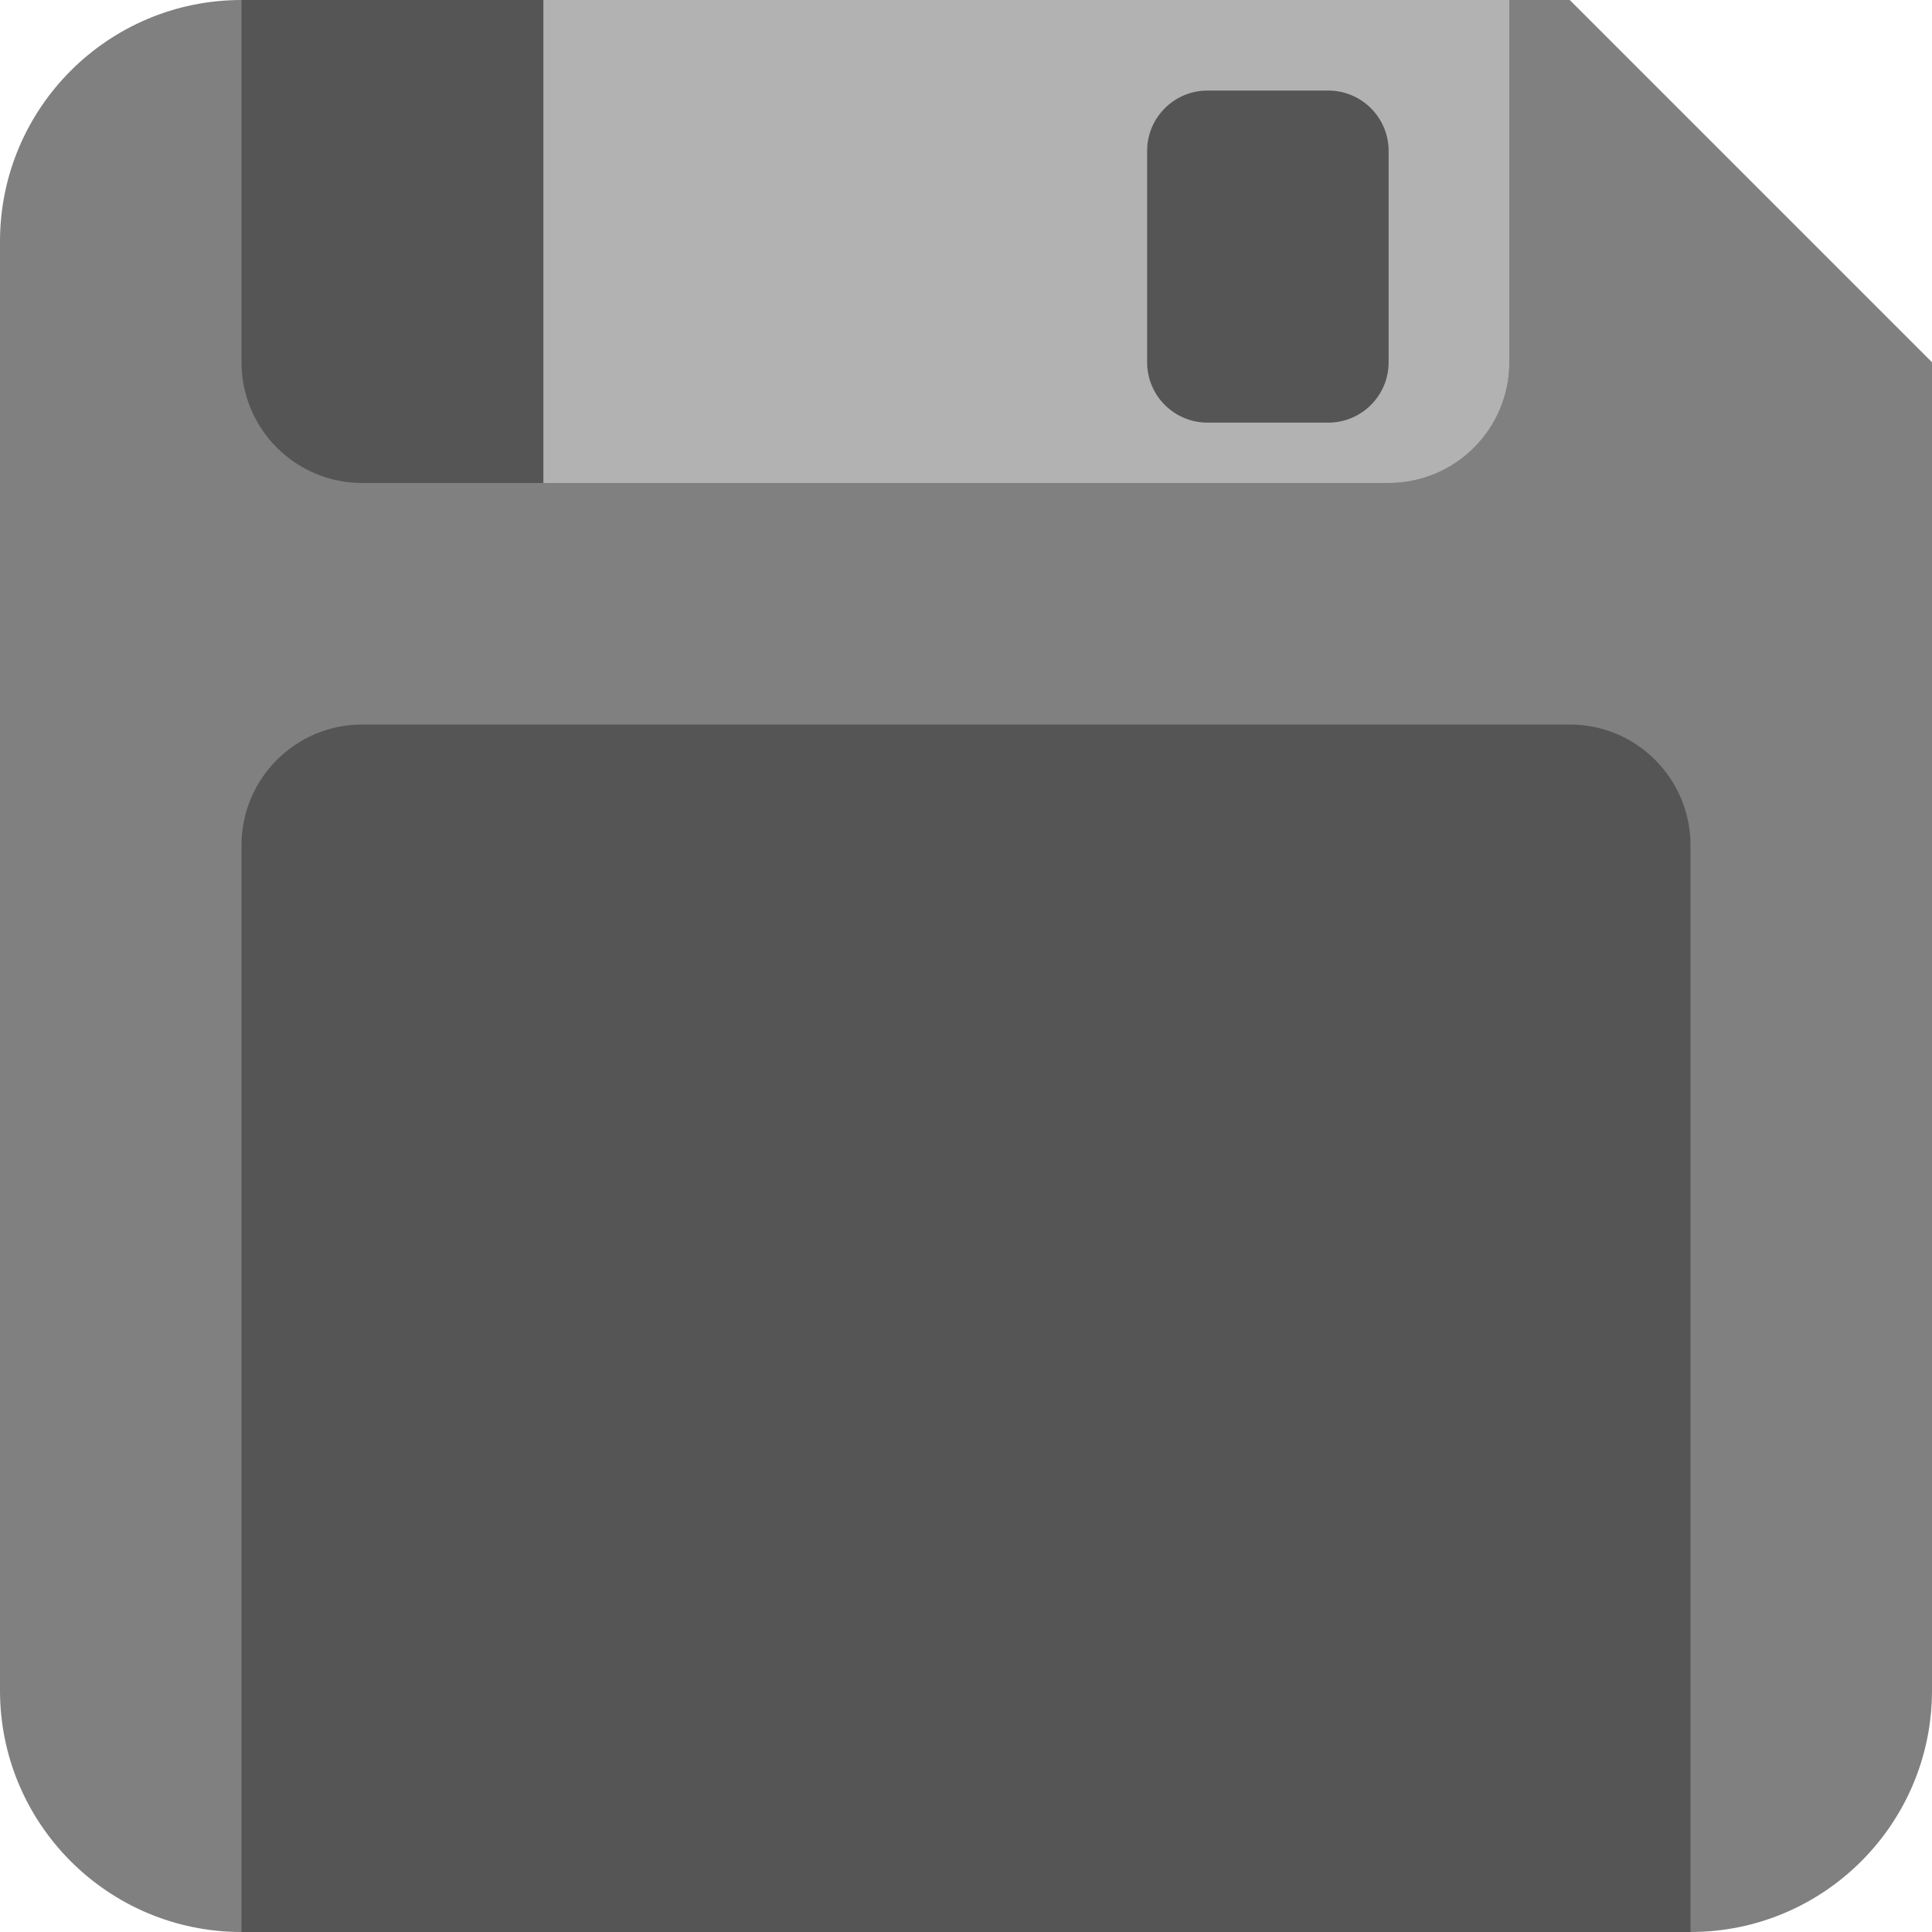
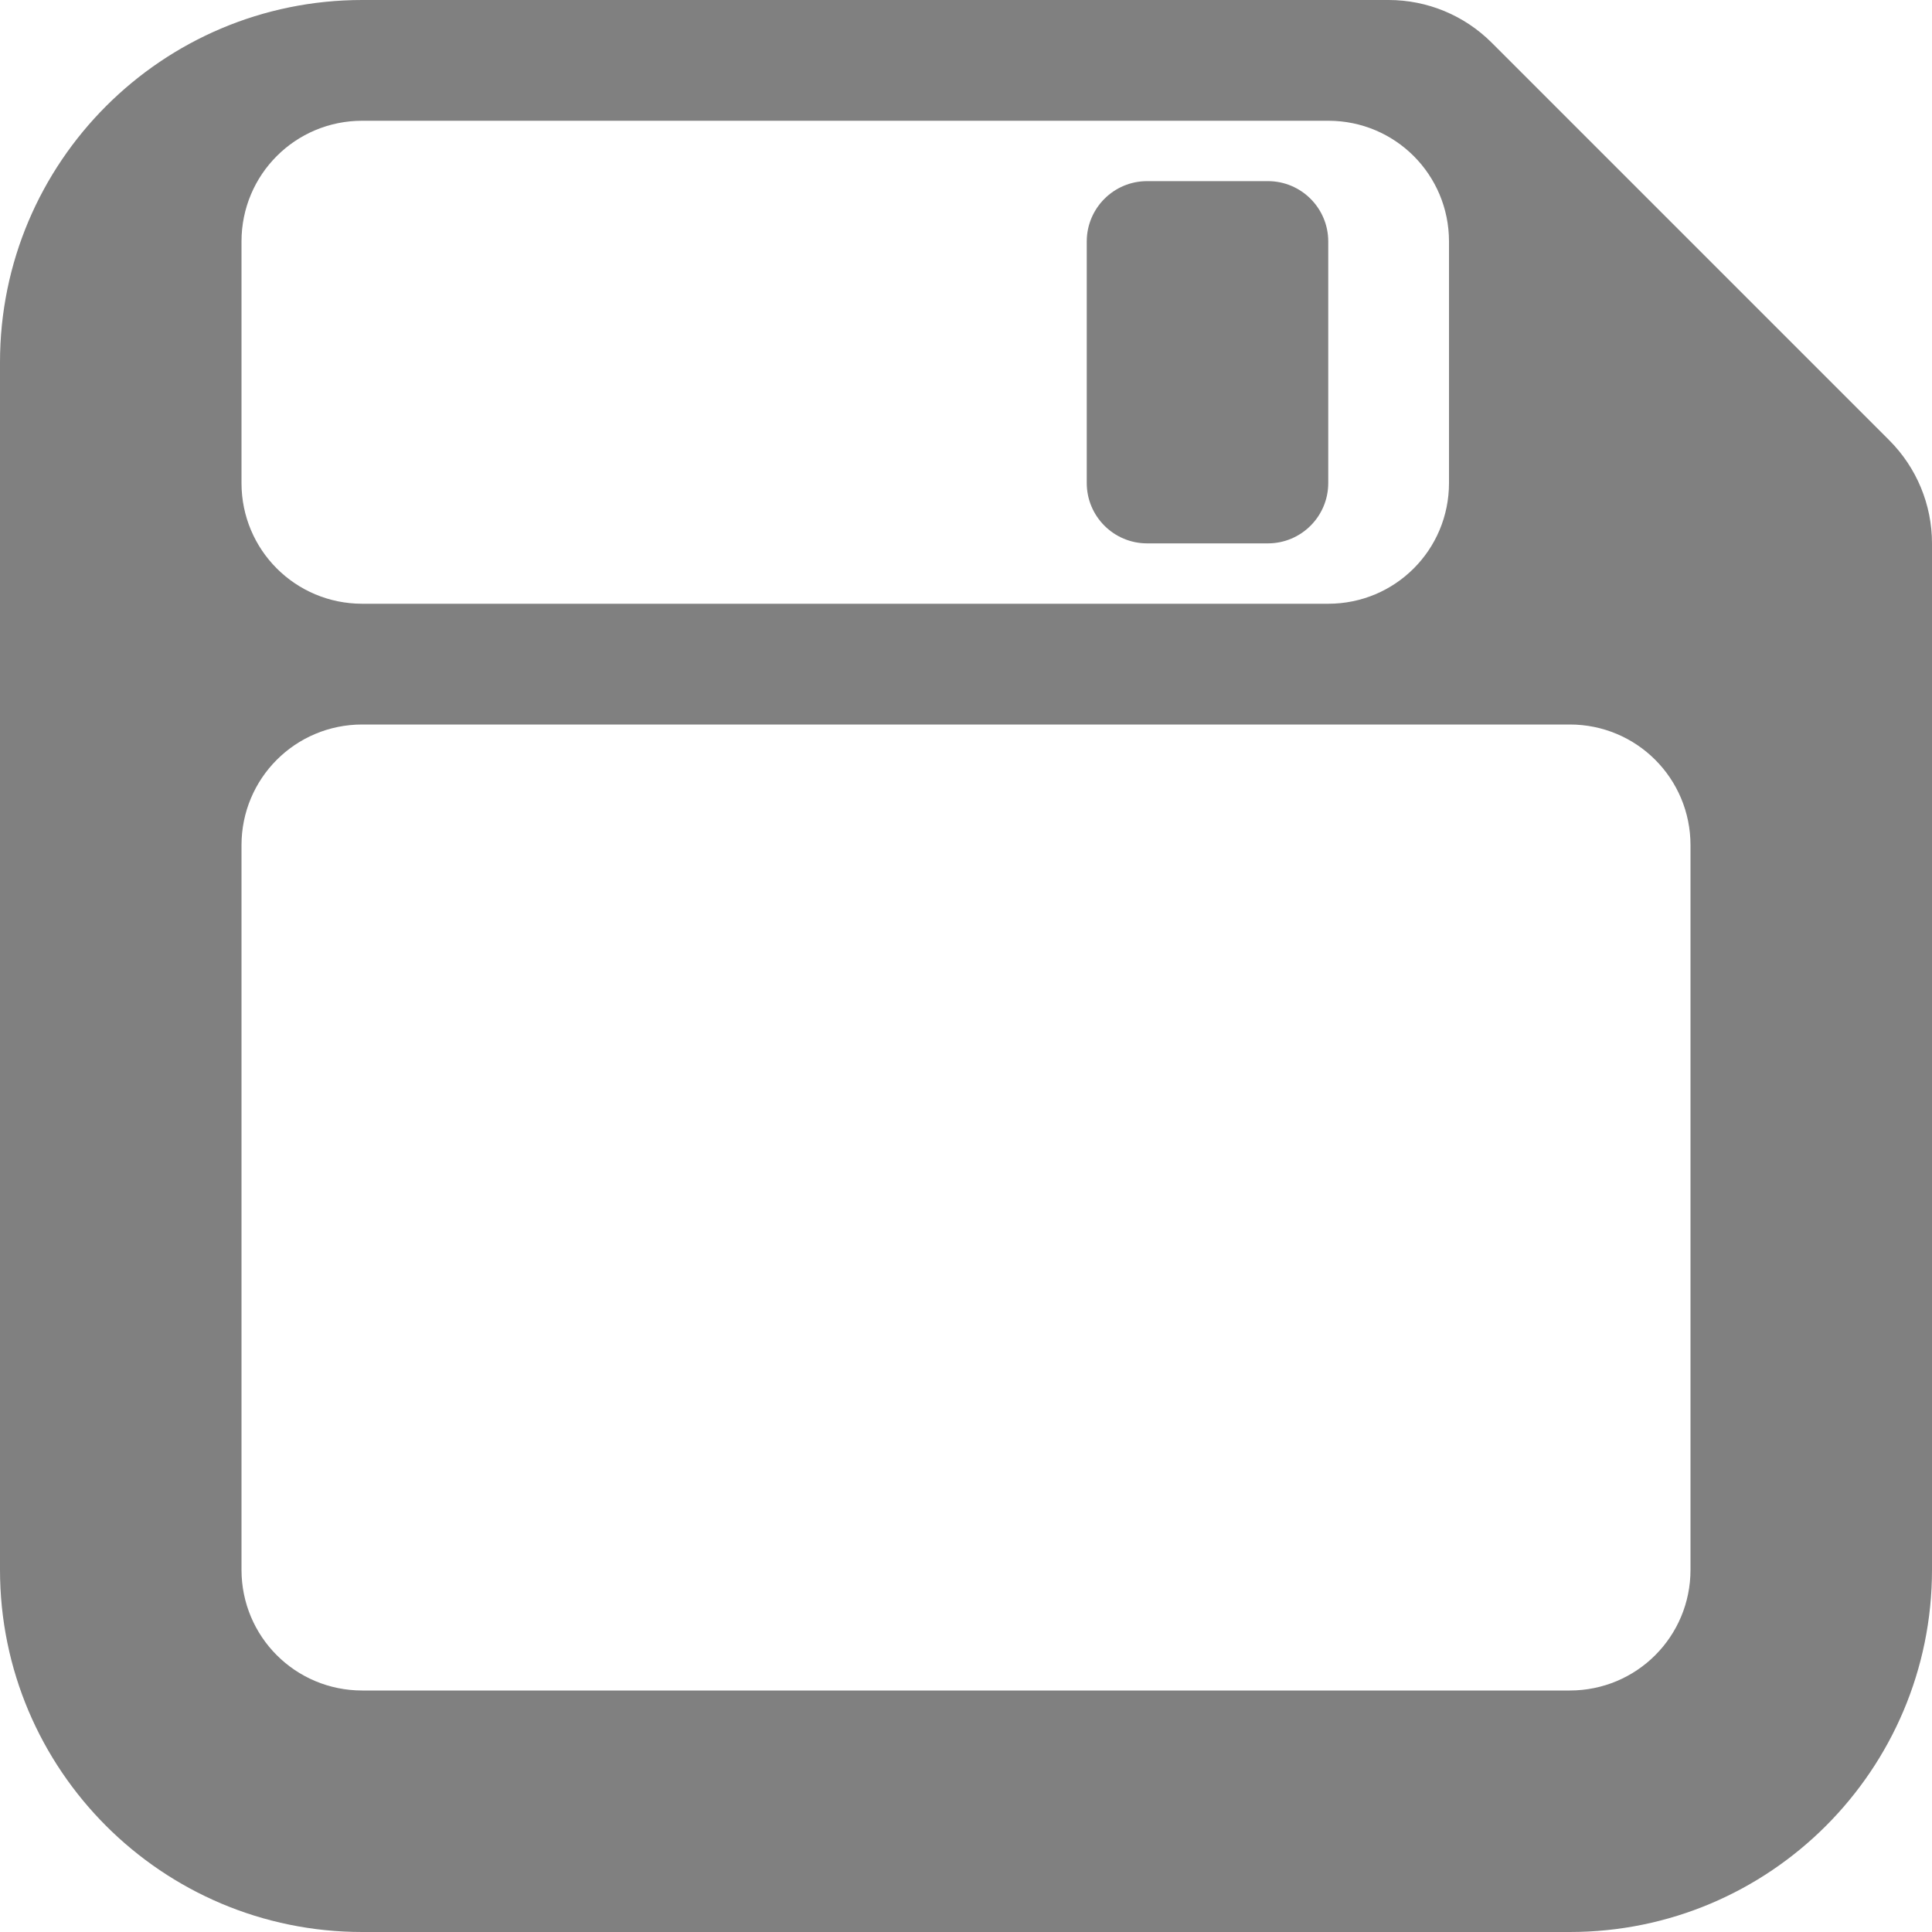
<svg xmlns="http://www.w3.org/2000/svg" width="32" height="32" viewBox="0 0 32 32" version="1.1" id="svg1">
  <defs id="defs1">
    </defs>
  <g id="layer1">
-     <path style="fill:#808080;stroke-width:16;stroke-linecap:round;stroke-linejoin:round;stroke-dashoffset:10.8;paint-order:stroke fill markers;fill-opacity:1" id="rect1" width="32" height="32" x="0" y="0" rx="4" d="m 4,0 h 22 l 6,6 v 22 a 4,4 135 0 1 -4,4 H 4 A 4,4 45 0 1 0,28 V 4 A 4,4 135 0 1 4,0 Z" />
-     <path style="fill:#555555;fill-opacity:1;stroke-width:16;stroke-linecap:round;stroke-linejoin:round;stroke-dashoffset:10.8;paint-order:stroke fill markers" id="rect2" width="21" height="8" x="4" y="0" d="M 4,0 H 25 V 6 A 2,2 135 0 1 23,8 H 6 A 2,2 45 0 1 4,6 Z" />
-     <path style="fill:#555555;fill-opacity:1;stroke-width:16;stroke-linecap:round;stroke-linejoin:round;stroke-dashoffset:10.8;paint-order:stroke fill markers" id="rect3" width="24" height="20" x="4" y="12" d="m 6,12 h 20 a 2,2 45 0 1 2,2 v 18 H 4 v -18 a 2,2 135 0 1 2,-2 z" />
-     <path style="fill:#b2b2b2;fill-opacity:1;stroke-width:16;stroke-linecap:round;stroke-linejoin:round;stroke-dashoffset:10.8;paint-order:stroke fill markers" id="rect4" width="16" height="8" x="9" y="0" d="M 9,0 H 25 V 6 A 2,2 135 0 1 23,8 H 9 Z" />
-     <rect style="fill:#555555;fill-opacity:1;stroke-width:16;stroke-linecap:round;stroke-linejoin:round;stroke-dashoffset:10.8;paint-order:stroke fill markers" id="rect5" width="4" height="5.5" x="19" y="1.5" rx="1" />
+     <path id="rect1" mask="none" style="fill:#808080;stroke-width:4;stroke-linejoin:round;stroke-dashoffset:10.8" d="M 6 0 A 6 6 0 0 0 0 6 L 0 26 A 6 6 0 0 0 6 32 L 26 32 A 6 6 0 0 0 32 26 L 32 9 A 2.414 2.414 0 0 0 31.293 7.293 L 24.707 0.707 A 2.414 2.414 0 0 0 23 0 L 6 0 z M 6 2 L 22 2 C 23.108 2 24 2.892 24 4 L 24 8 C 24 9.108 23.108 10 22 10 L 6 10 C 4.892 10 4 9.108 4 8 L 4 4 C 4 2.892 4.892 2 6 2 z M 6 12 L 26 12 C 27.108 12 28 12.892 28 14 L 28 26 C 28 27.108 27.108 28 26 28 L 6 28 C 4.892 28 4 27.108 4 26 L 4 14 C 4 12.892 4.892 12 6 12 z " />
+     <rect style="fill:#808080;fill-opacity:1;stroke:none;stroke-width:4;stroke-linejoin:round;stroke-dashoffset:10.8" id="rect7" width="4" height="6" x="18" y="3" ry="1" />
  </g>
</svg>
